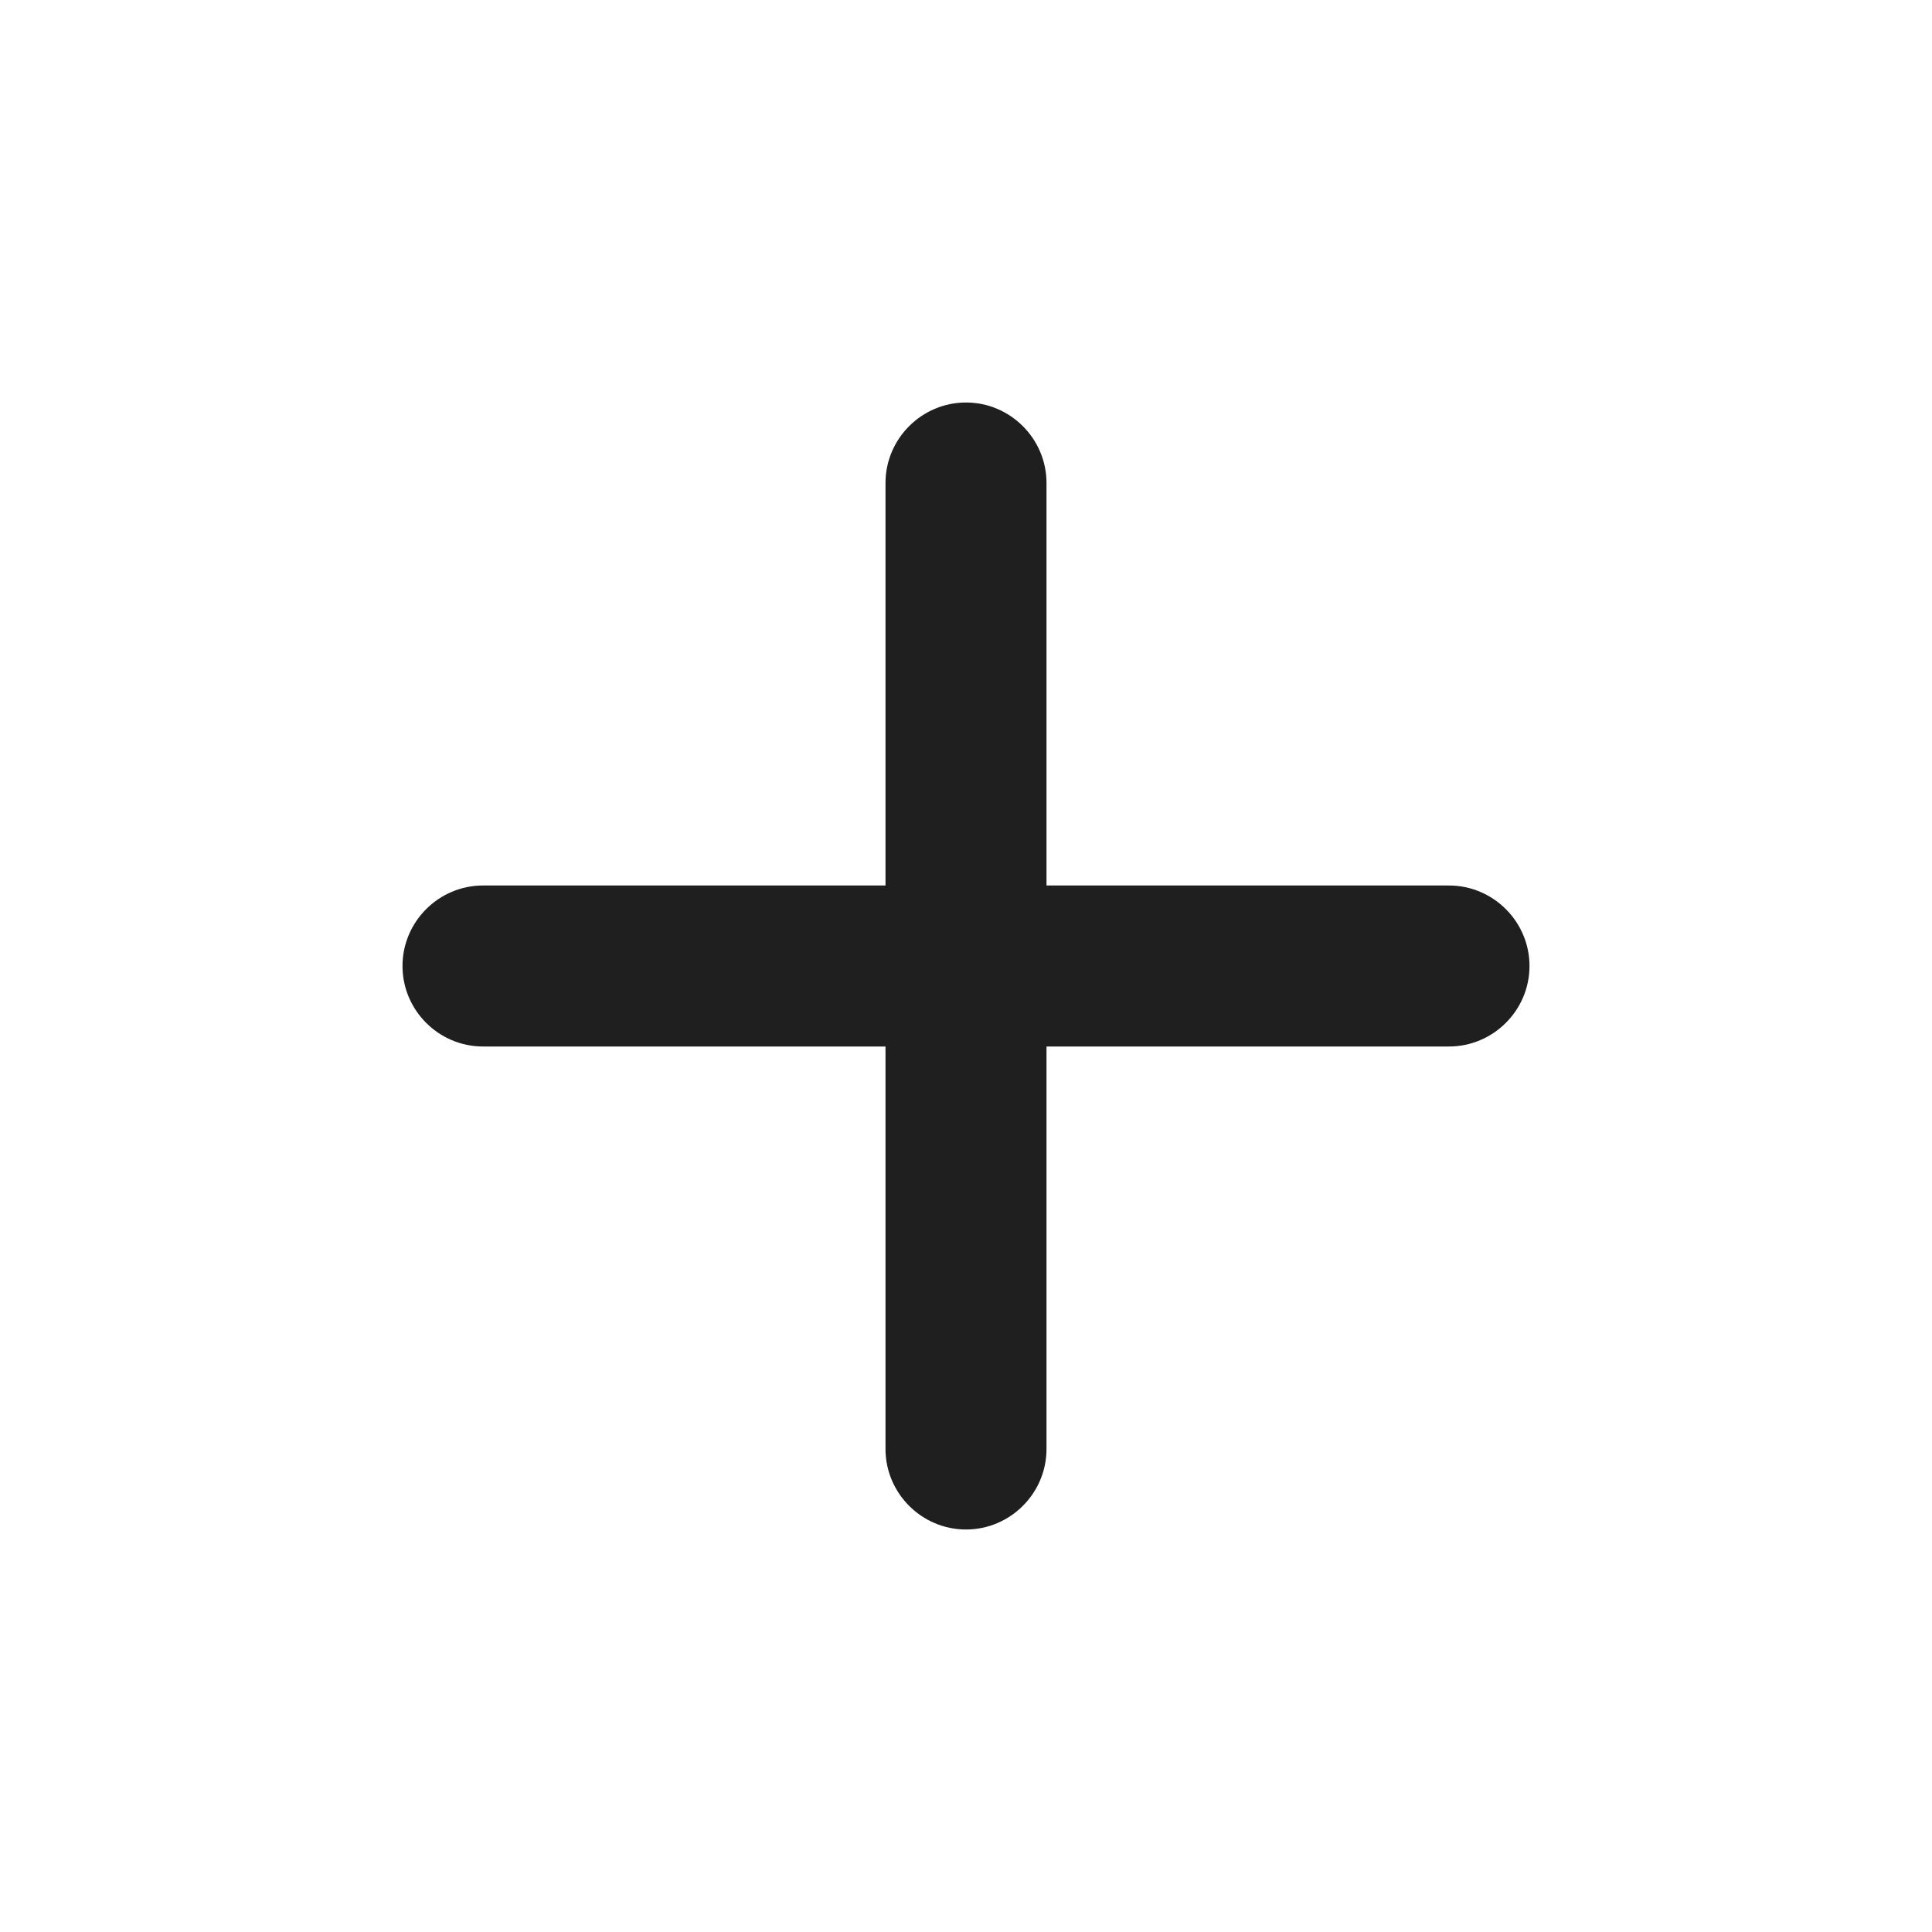
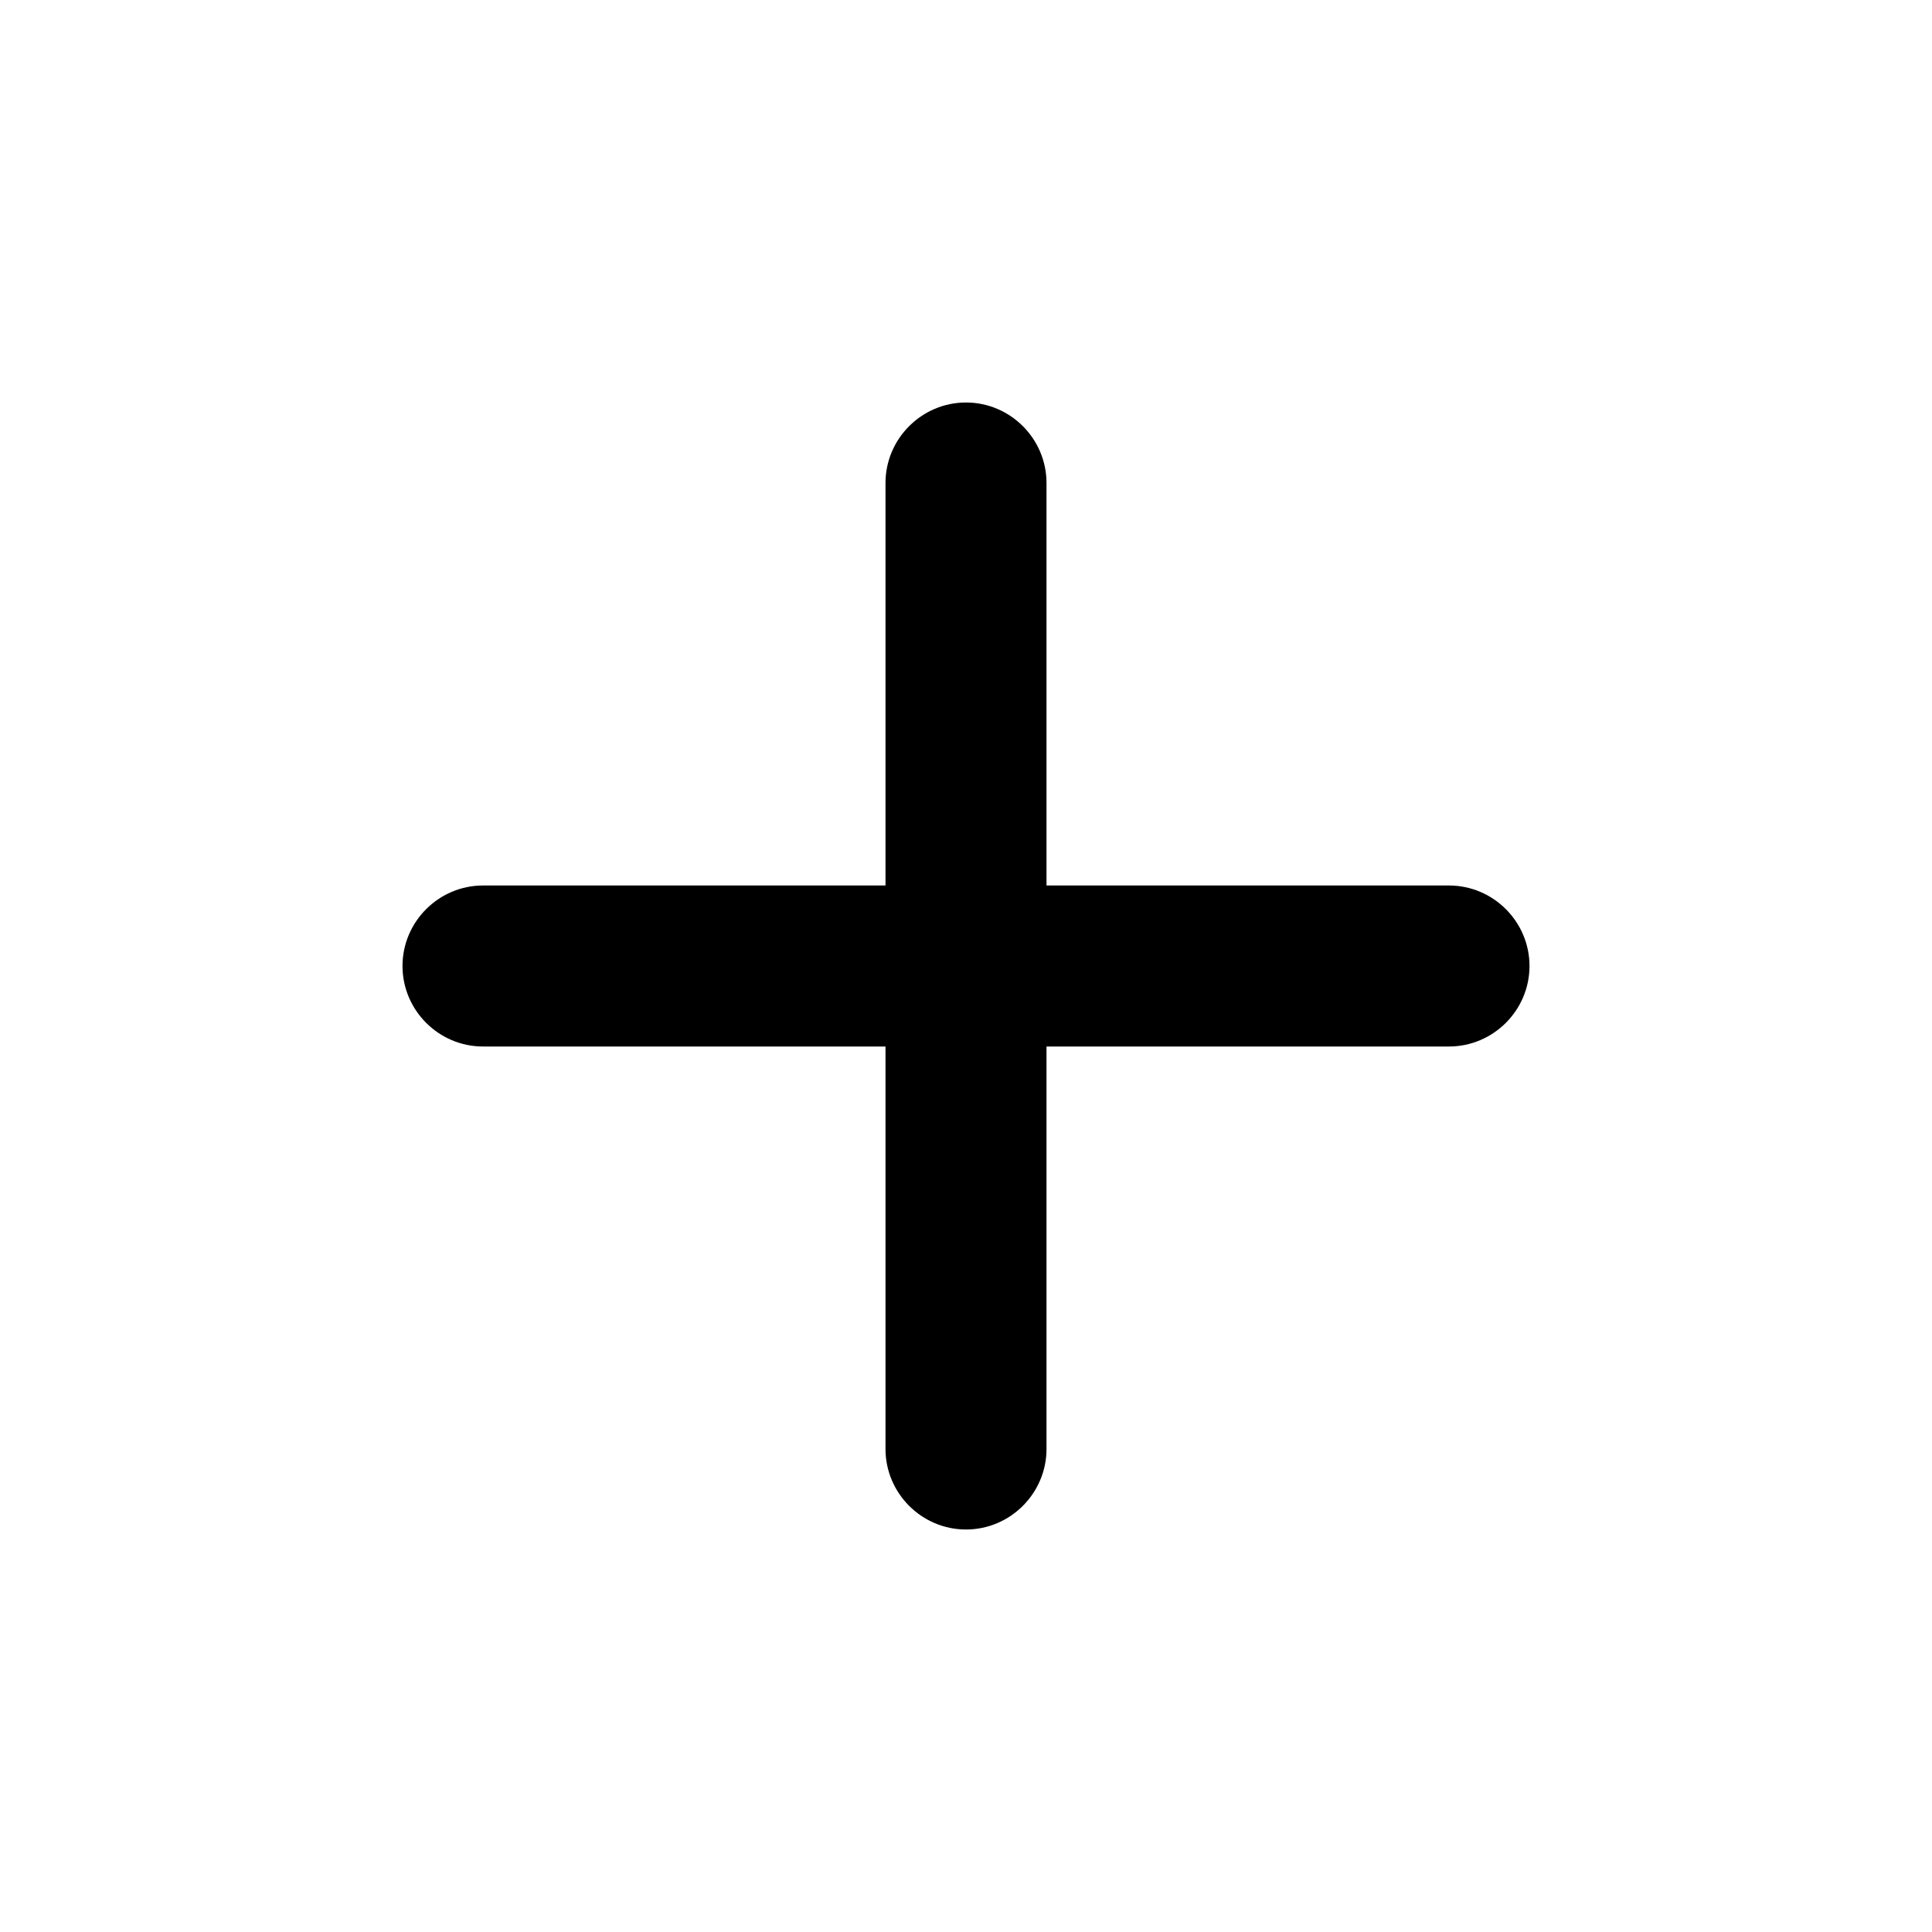
- <svg xmlns="http://www.w3.org/2000/svg" height="24px" viewBox="0 0 24 24" width="24px" fill="#1f1f1f">
+ <svg xmlns="http://www.w3.org/2000/svg" height="24px" viewBox="0 0 24 24" width="24px" fill="currentColor">
  <path d="M0 0h24v24H0V0z" fill="none" />
  <path d="M18 13h-5v5c0 .55-.45 1-1 1s-1-.45-1-1v-5H6c-.55 0-1-.45-1-1s.45-1 1-1h5V6c0-.55.45-1 1-1s1 .45 1 1v5h5c.55 0 1 .45 1 1s-.45 1-1 1z" />
</svg>
